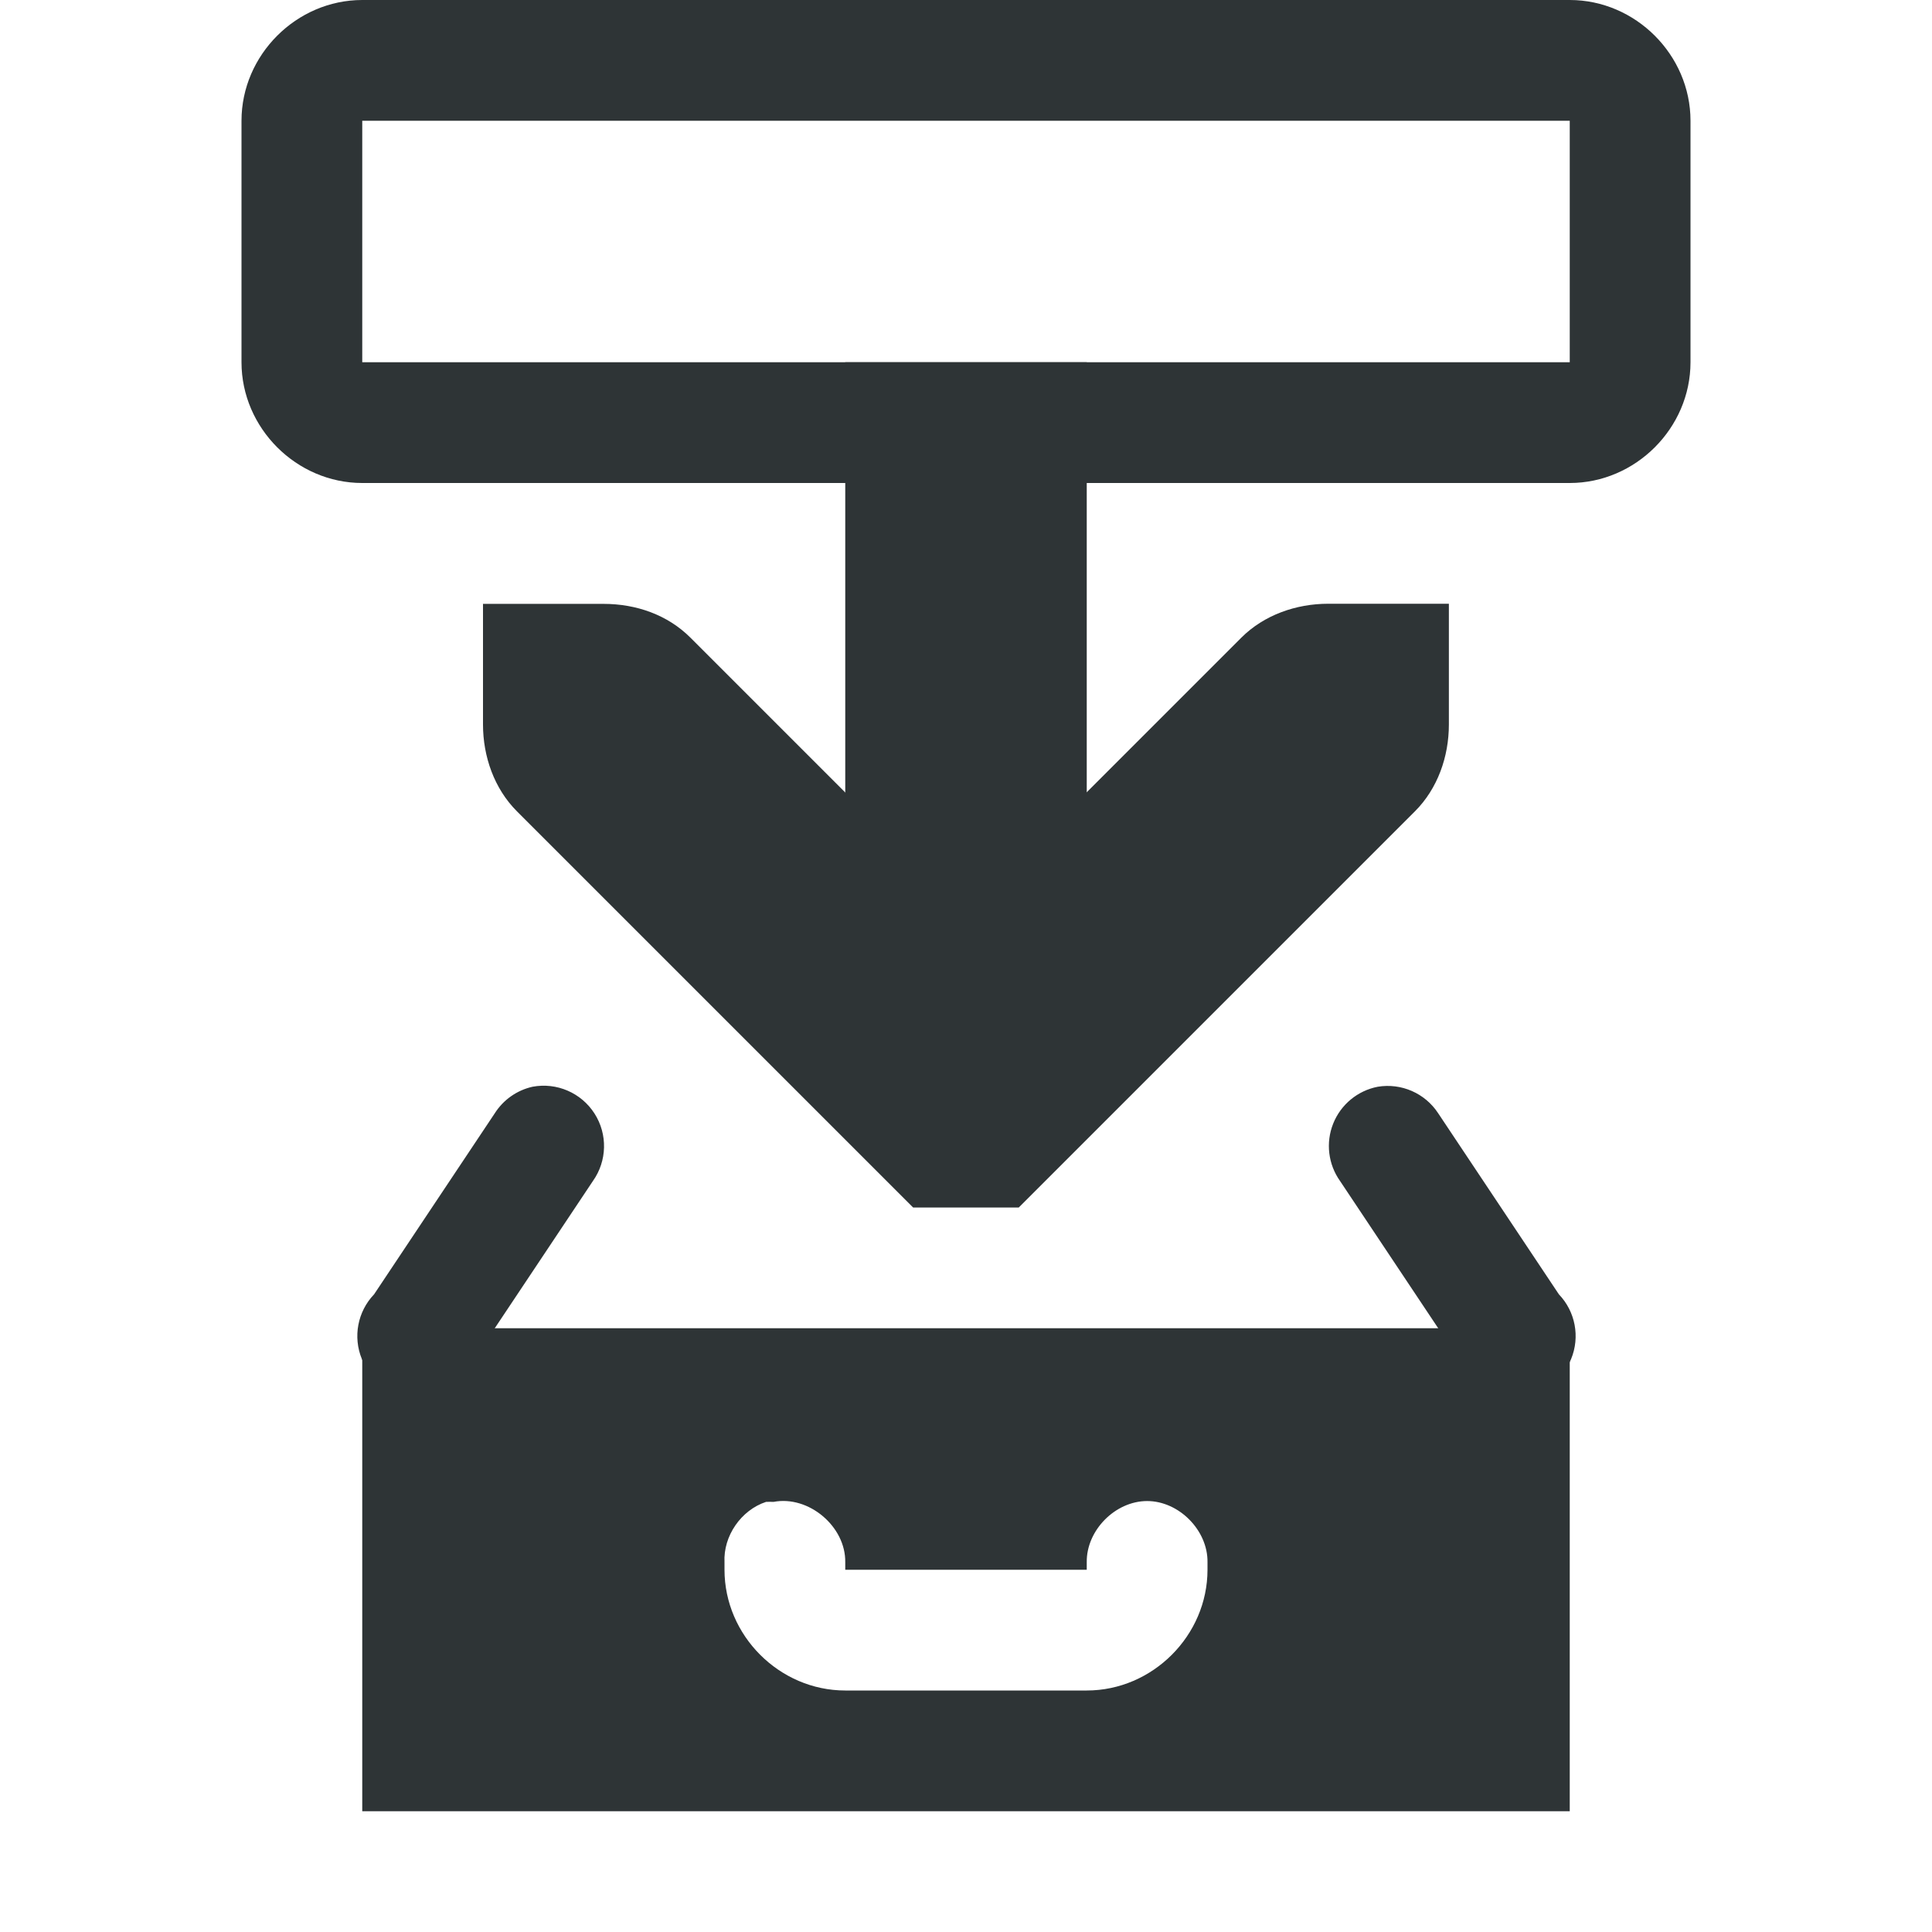
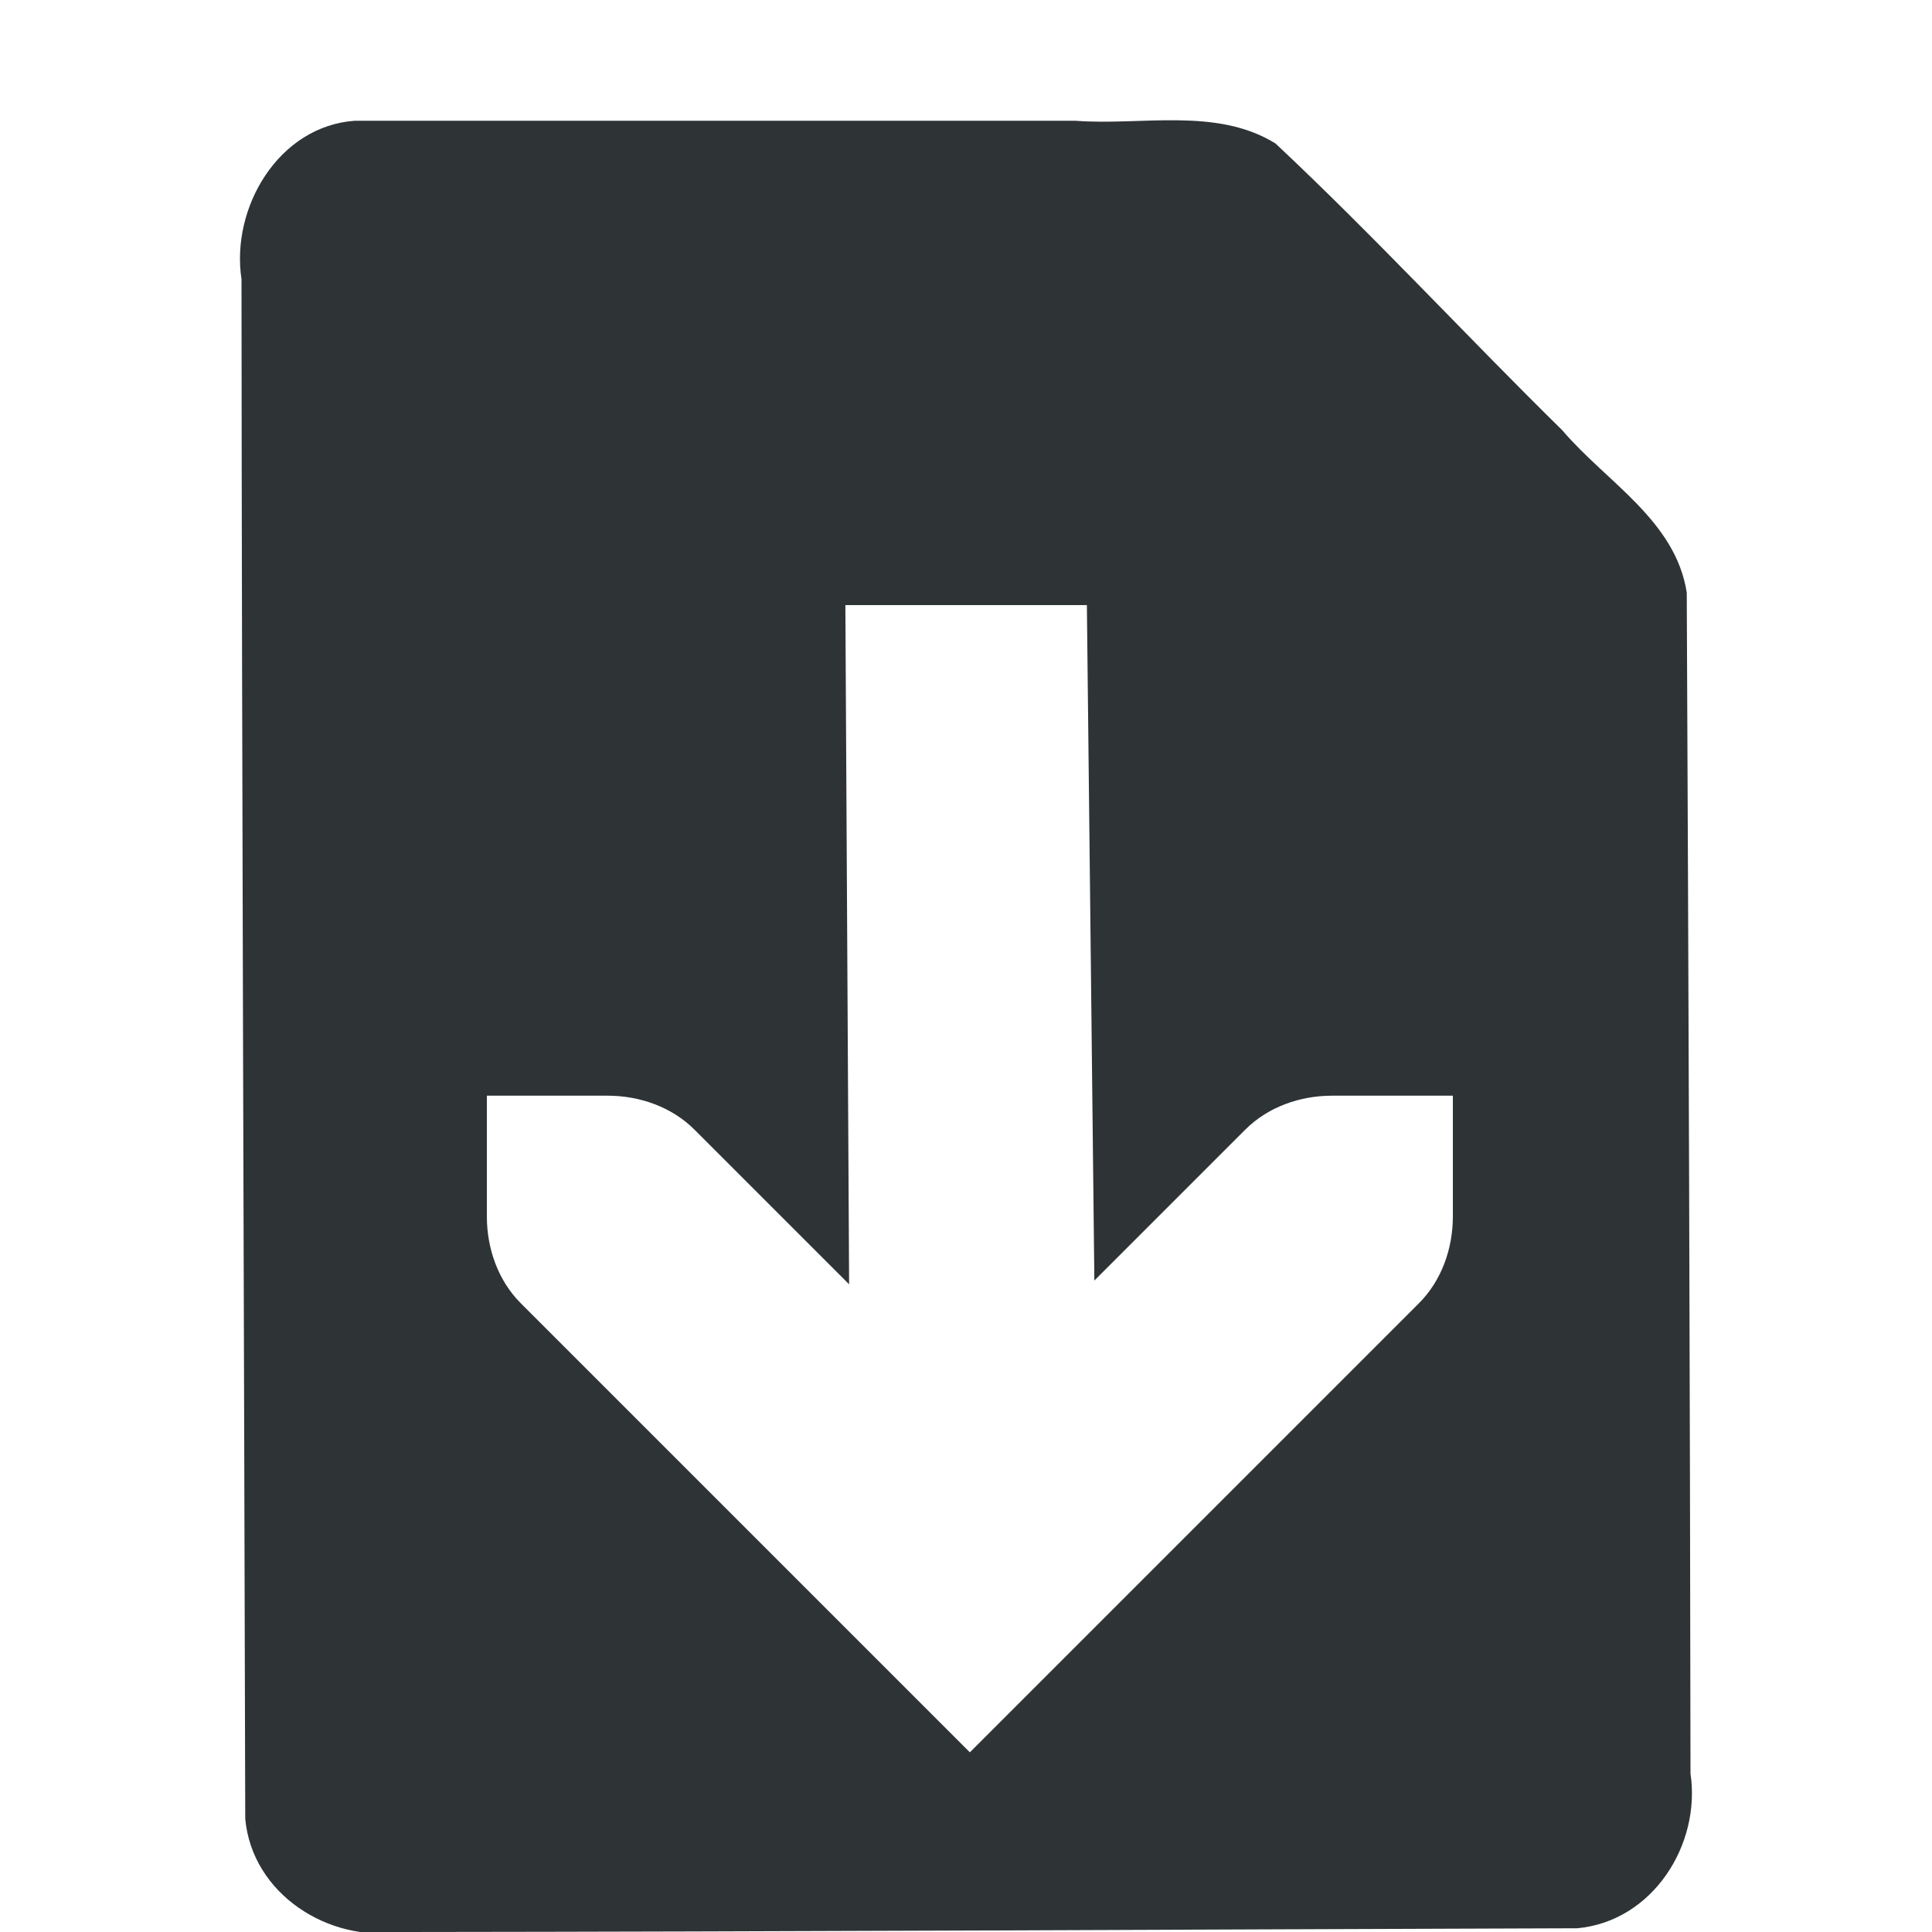
- <svg xmlns="http://www.w3.org/2000/svg" height="16" width="16" version="1.1">
-   <g transform="translate(-101 -647)" fill="#2e3436">
-     <path style="block-progression:tb;color:#000000;text-transform:none;text-indent:0" d="m105 652v1c0 0.265 0.093 0.531 0.281 0.719l3 3 0.281 0.281h0.875l0.281-0.281 3-3c0.188-0.188 0.281-0.453 0.281-0.719v-1h-1c-0.265 0-0.531 0.093-0.719 0.281l-2.281 2.281-2.281-2.281c-0.19-0.19-0.45-0.28-0.72-0.28h-1z" />
-     <path style="block-progression:tb;color:#000000;text-transform:none;text-indent:0" d="m108 650v5h2v-5h-2z" />
-     <path style="color:#000000" d="m104 658v4h10v-4zm3.344 1.438c0.021-0.001 0.042-0.001 0.062 0 0.291-0.056 0.599 0.204 0.594 0.5v0.062h2v-0.062c-0.004-0.264 0.236-0.507 0.5-0.507s0.504 0.243 0.5 0.507v0.062c0 0.545-0.455 1-1 1h-2c-0.545 0-1-0.455-1-1v-0.062c-0.011-0.217 0.137-0.432 0.344-0.5z" fill-rule="evenodd" />
-     <path style="block-progression:tb;color:#2e3436;text-transform:none;text-indent:0" d="m104 647c-0.545 0-1 0.455-1 1v2c0 0.545 0.455 1 1 1h10c0.545 0 1-0.455 1-1v-2c0-0.545-0.455-1-1-1h-10zm0 1h10v2h-10v-2z" />
-     <path style="block-progression:tb;color:#2e3436;text-transform:none;text-indent:0" d="m105.41 656a0.5 0.5 0 0 0 -0.312 0.219l-1 1.5a0.5 0.5 0 1 0 0.812 0.562l1-1.5a0.5 0.5 0 0 0 -0.5 -0.781zm7 0a0.5 0.5 0 0 0 -0.312 0.781l1 1.5a0.5 0.5 0 1 0 0.812 -0.562l-1-1.5a0.5 0.5 0 0 0 -0.5 -0.219z" />
+ <svg xmlns="http://www.w3.org/2000/svg" height="16" width="16" version="1.1" id="svg6651">
+   <defs id="defs6673" />
+   <g transform="translate(-101 -647)" fill="#2e3436" id="g6661">
+     <g id="g6537" transform="translate(101,647)">
+       <g style="display:inline" id="layer9" transform="translate(-223.0002,-647)" />
+       <g id="layer10" transform="translate(-223.0002,-647)" />
+       <g id="layer11" transform="translate(-223.0002,-647)" />
+       <g id="layer13" transform="translate(-223.0002,-647)" />
+       <g id="layer14" transform="translate(-223.0002,-647)" />
+       <g style="display:inline" id="layer15" transform="translate(-223.0002,-647)" />
+       <g style="display:inline" id="g71291" transform="translate(-223.0002,-647)" />
+       <g style="display:inline" id="g4953" transform="translate(-223.0002,-647)" />
+       <g style="display:inline" id="layer12" transform="translate(-223.0002,-647)">
+         <g id="g2999" transform="matrix(1,0,0,0.9983658,223.0002,646.9687)">
+           <g style="display:inline" id="layer9-12" transform="translate(-62,-740)" />
+           <g id="layer10-9" transform="translate(-62,-740)" />
+           <g id="layer11-39" transform="translate(-62,-740)" />
+           <g id="layer12-0" transform="translate(-62,-740)" />
+           <g id="layer13-8" transform="translate(-62,-740)" />
+           <g style="fill:#bebebe;fill-opacity:1" id="layer14-85" transform="translate(-62,-740)">
+             <path style="color:#bebebe;fill:#2e3436;fill-opacity:1;fill-rule:nonzero;stroke:none;stroke-width:1;marker:none;visibility:visible;display:inline;overflow:visible;enable-background:accumulate" id="path4387" d="m -15.062,431 c -0.632,0.045 -1.028,0.721 -0.938,1.312 0.003,4.25 0.021,8.5 0.031,12.75 0.057,0.625 0.692,1.026 1.281,0.938 3.253,-0.003 6.497,-0.021 9.75,-0.031 0.624,-0.057 1.026,-0.692 0.938,-1.281 -0.004,-3.256 -0.016,-6.526 -0.031,-9.781 -0.094,-0.598 -0.665,-0.914 -1.031,-1.344 -0.803,-0.789 -1.555,-1.606 -2.375,-2.375 -0.49,-0.303 -1.111,-0.146 -1.656,-0.188 l -5.969,0 z m 5.094,13.512 -3.719,-3.719 c -0.188,-0.188 -0.281,-0.453 -0.281,-0.719 l 0,-1 1,0 c 0.265,0 0.531,0.093 0.719,0.281 l 1.281,1.281 -0.031,-5.625 2,0 0.062,5.594 1.25,-1.25 c 0.188,-0.188 0.453,-0.281 0.719,-0.281 l 1,0 0,1 c 0,0.265 -0.093,0.531 -0.281,0.719 z" transform="matrix(1,0,0,1.001637,80,309.3275)" />
+             <g style="fill:#bebebe;fill-opacity:1;display:inline" id="g4956-09" transform="matrix(0,1,-1,0,375.4375,722.0316)" />
+           </g>
+           <g id="layer15-6" transform="translate(-62,-740)" />
+           <rect style="fill-opacity:0;fill-rule:nonzero" width="16" height="16" id="rect2998" y="0.031" x="0" />
+         </g>
+         <g id="g2999-5" transform="matrix(1,0,0,0.9991535,223.0002,647)">
+           <g style="display:inline" id="layer9-1" transform="translate(-79.99995,-682)">
+             <g style="opacity:0.25" id="g35737-6-3" transform="translate(60.0002,390)" />
+             <g id="g4956-7" transform="matrix(0,1,-1,0,393.9999,665.0002)" />
+           </g>
+           <g id="layer10-4" transform="translate(-79.99995,-682)" />
+           <g id="layer11-3" transform="translate(-79.99995,-682)" />
+           <g id="layer12-1" transform="translate(-79.99995,-682)" />
+           <g id="layer13-4" transform="translate(-79.99995,-682)" />
+           <g id="layer14-6" transform="translate(-79.99995,-682)" />
+           <g style="display:inline" id="layer15-9" transform="translate(-79.99995,-682)" />
+           <g style="display:inline" id="g4953-8" transform="translate(-79.99995,-682)" />
+         </g>
+       </g>
+     </g>
  </g>
</svg>
